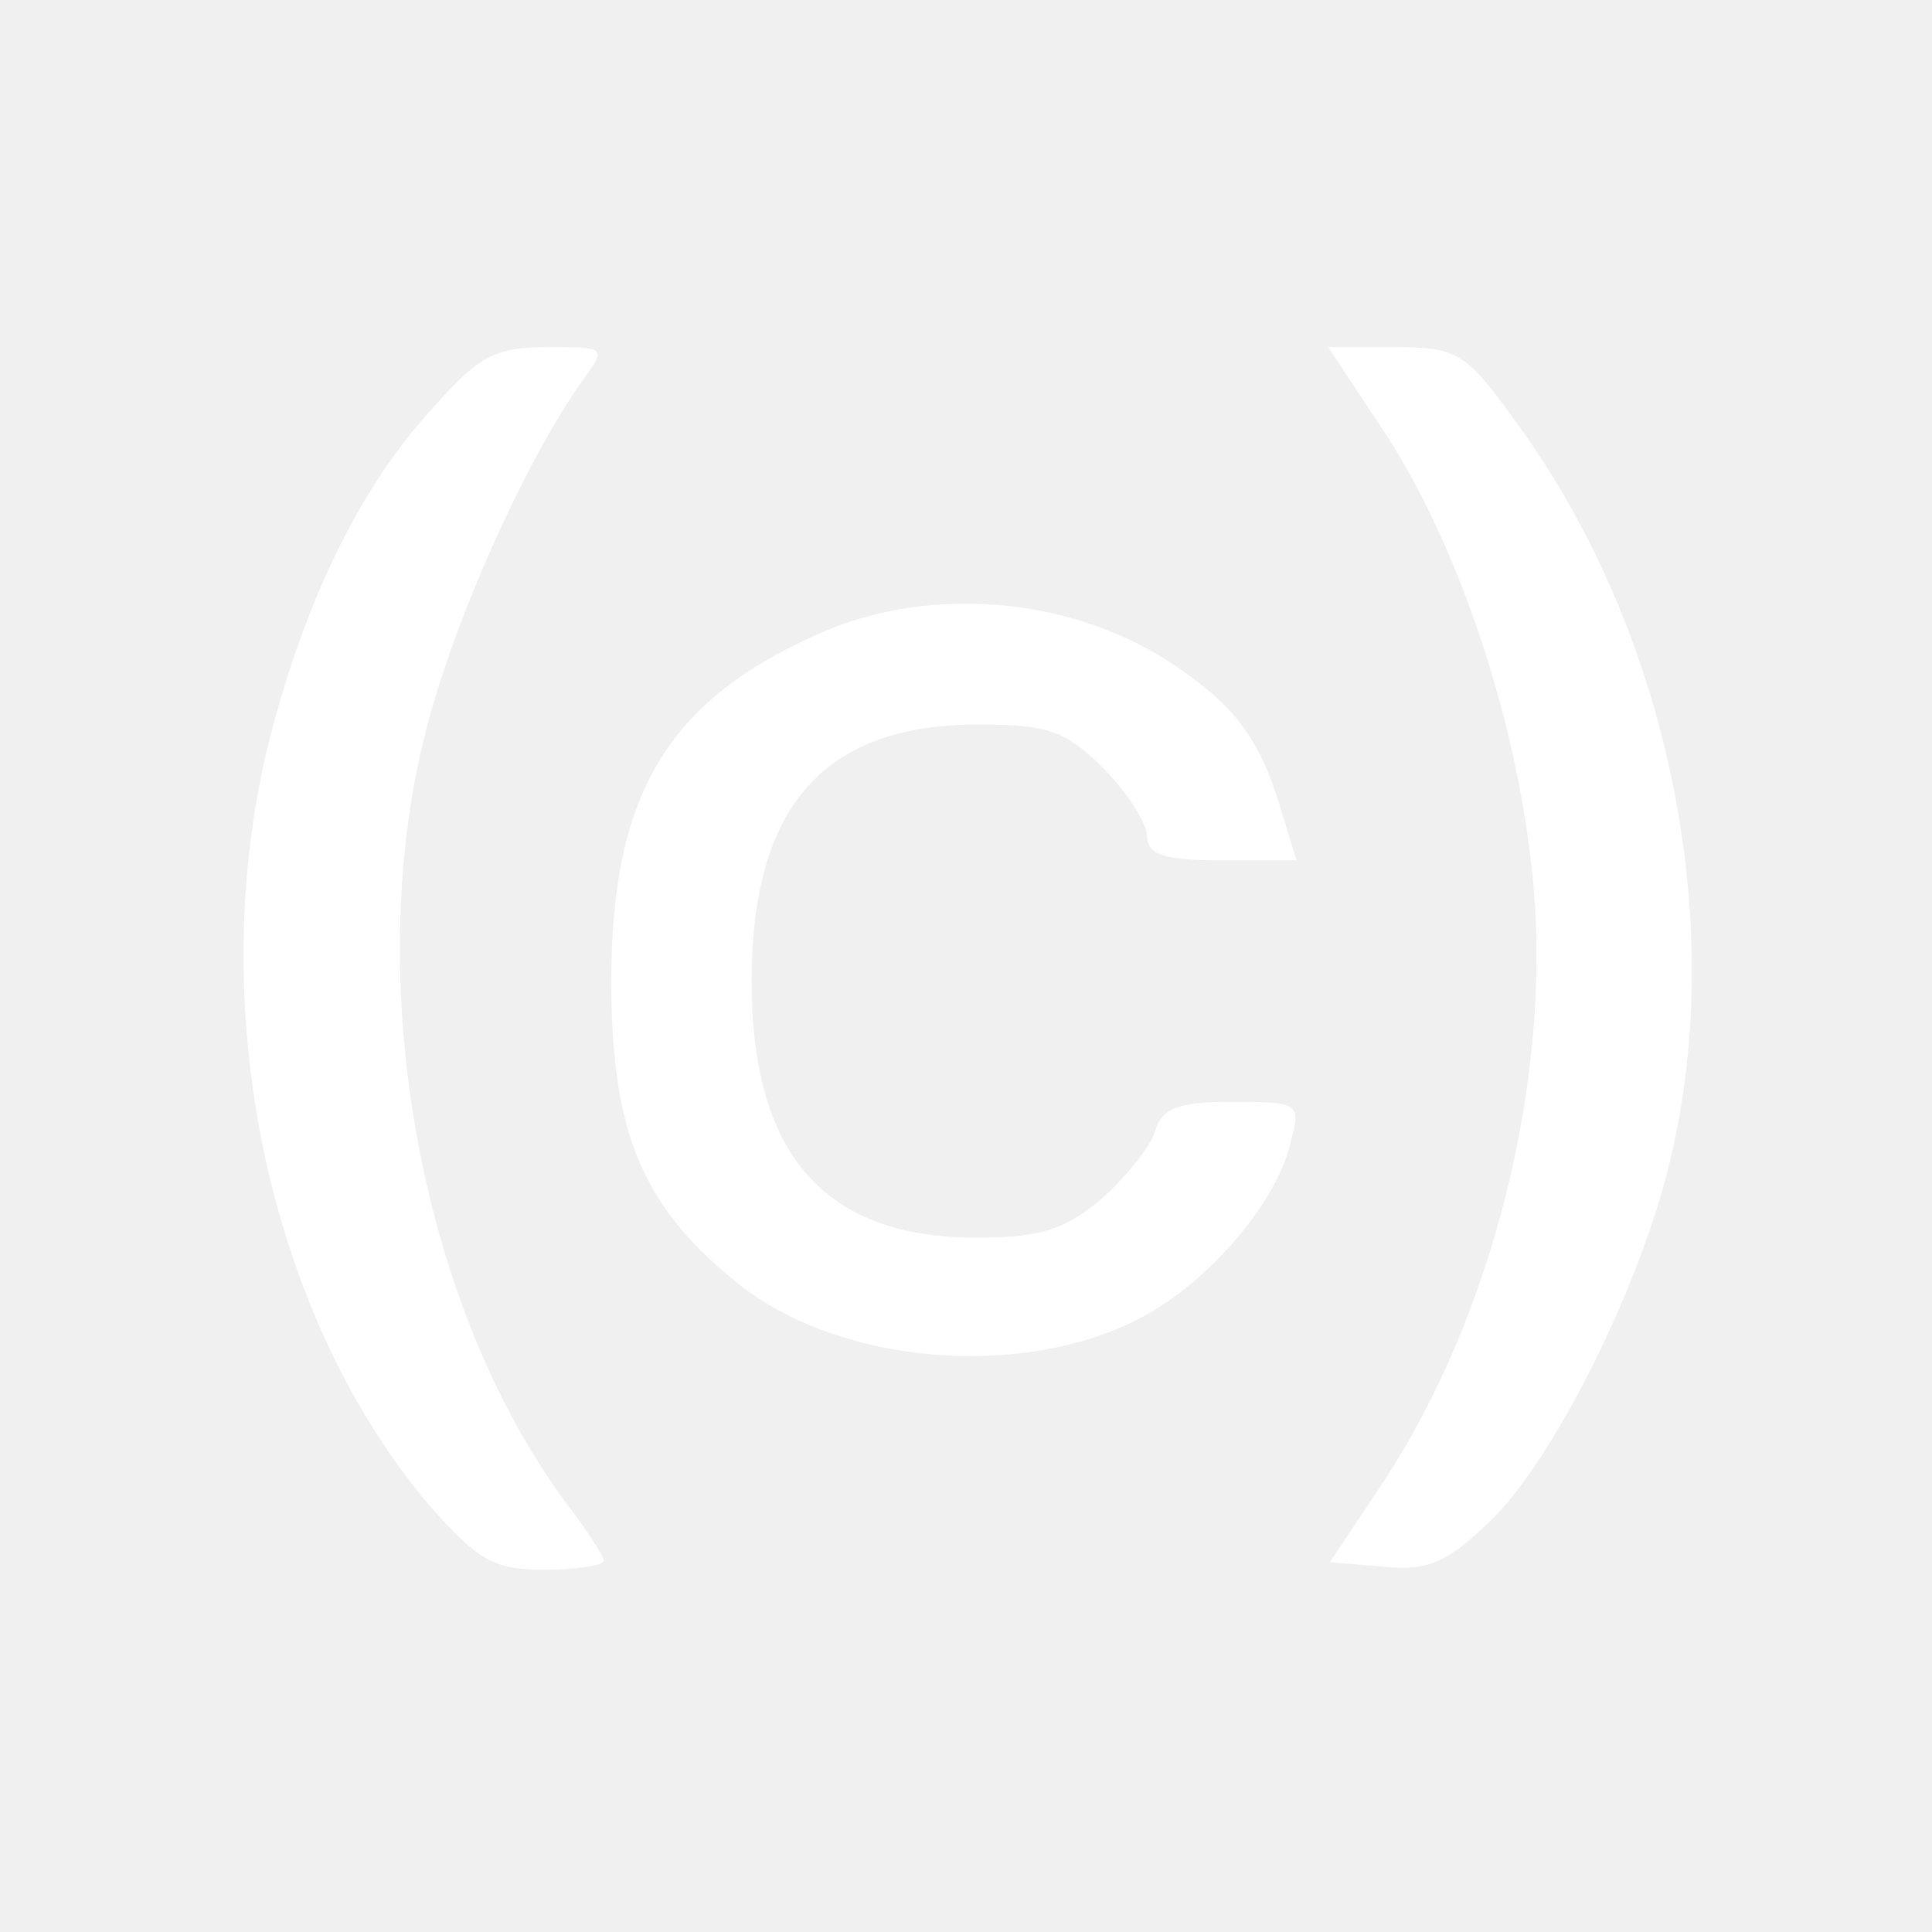
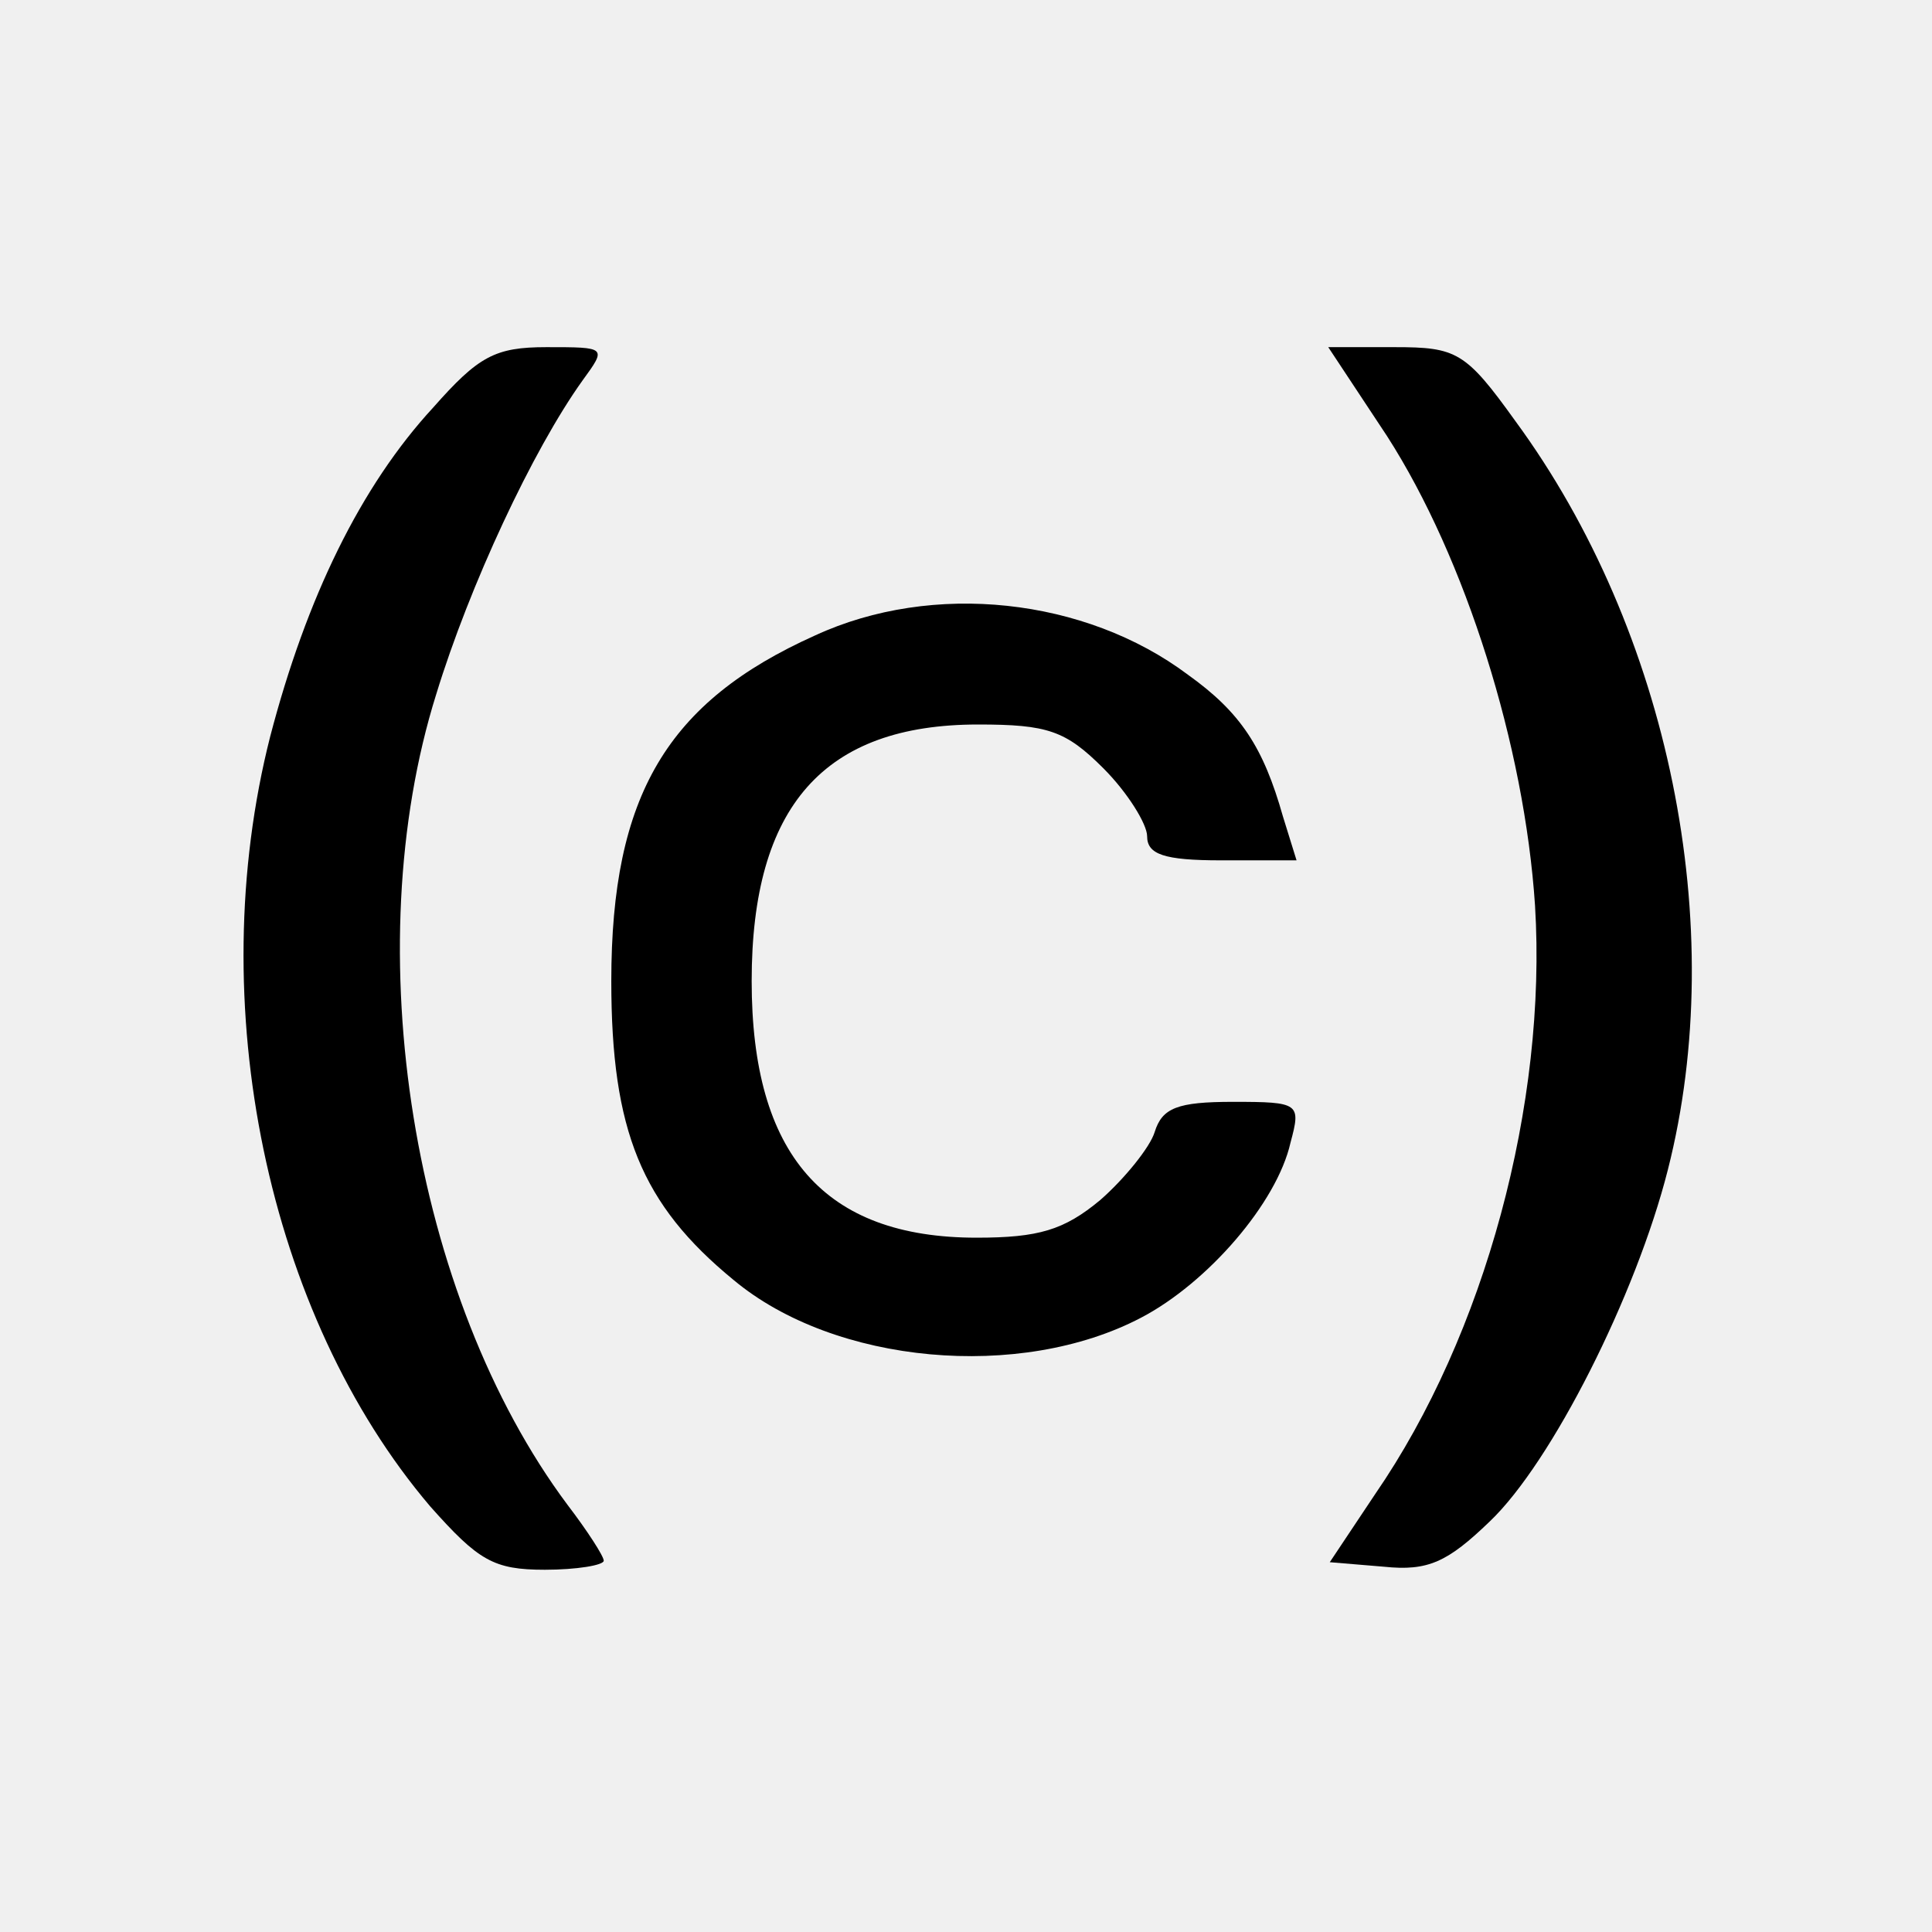
<svg xmlns="http://www.w3.org/2000/svg" viewBox="0 0 256 256" width="256" height="256">
-   <g transform="translate(0, 256) scale(0.2, -0.2)" fill="#FFFFFF" stroke="none">
+   <g transform="translate(0, 256) scale(0.2, -0.2)" fill="currentColor" stroke="none">
    <path d="M287 1010 c-48 -52 -84 -126 -108 -218 -45 -177 -2 -383 106 -510 32 -36 42 -42 76 -42 21 0 39 3 39 6 0 3 -11 20 -24 37 -103 138 -140 368 -87 537 22 72 64 162 97 208 16 22 16 22 -24 22 -34 0 -45 -6 -75 -40z" />
    <path d="M919 991 c52 -81 91 -205 98 -311 8 -131 -33 -284 -106 -390 l-30 -45 36 -3 c29 -3 42 3 70 30 41 39 97 150 118 233 41 161 1 357 -101 496 -33 46 -39 49 -80 49 l-44 0 39 -59z" />
    <path d="M540 859 c-98 -44 -135 -106 -135 -229 0 -99 20 -148 81 -198 67 -56 190 -67 270 -25 44 23 90 76 99 116 7 26 6 27 -38 27 -37 0 -47 -4 -52 -20 -3 -10 -20 -31 -36 -45 -24 -20 -41 -25 -82 -25 -101 0 -149 55 -149 170 0 116 48 170 150 170 46 0 58 -4 83 -29 16 -16 29 -37 29 -45 0 -12 11 -16 49 -16 l50 0 -9 29 c-13 46 -28 69 -63 94 -68 51 -169 62 -247 26z" />
  </g>
</svg>
